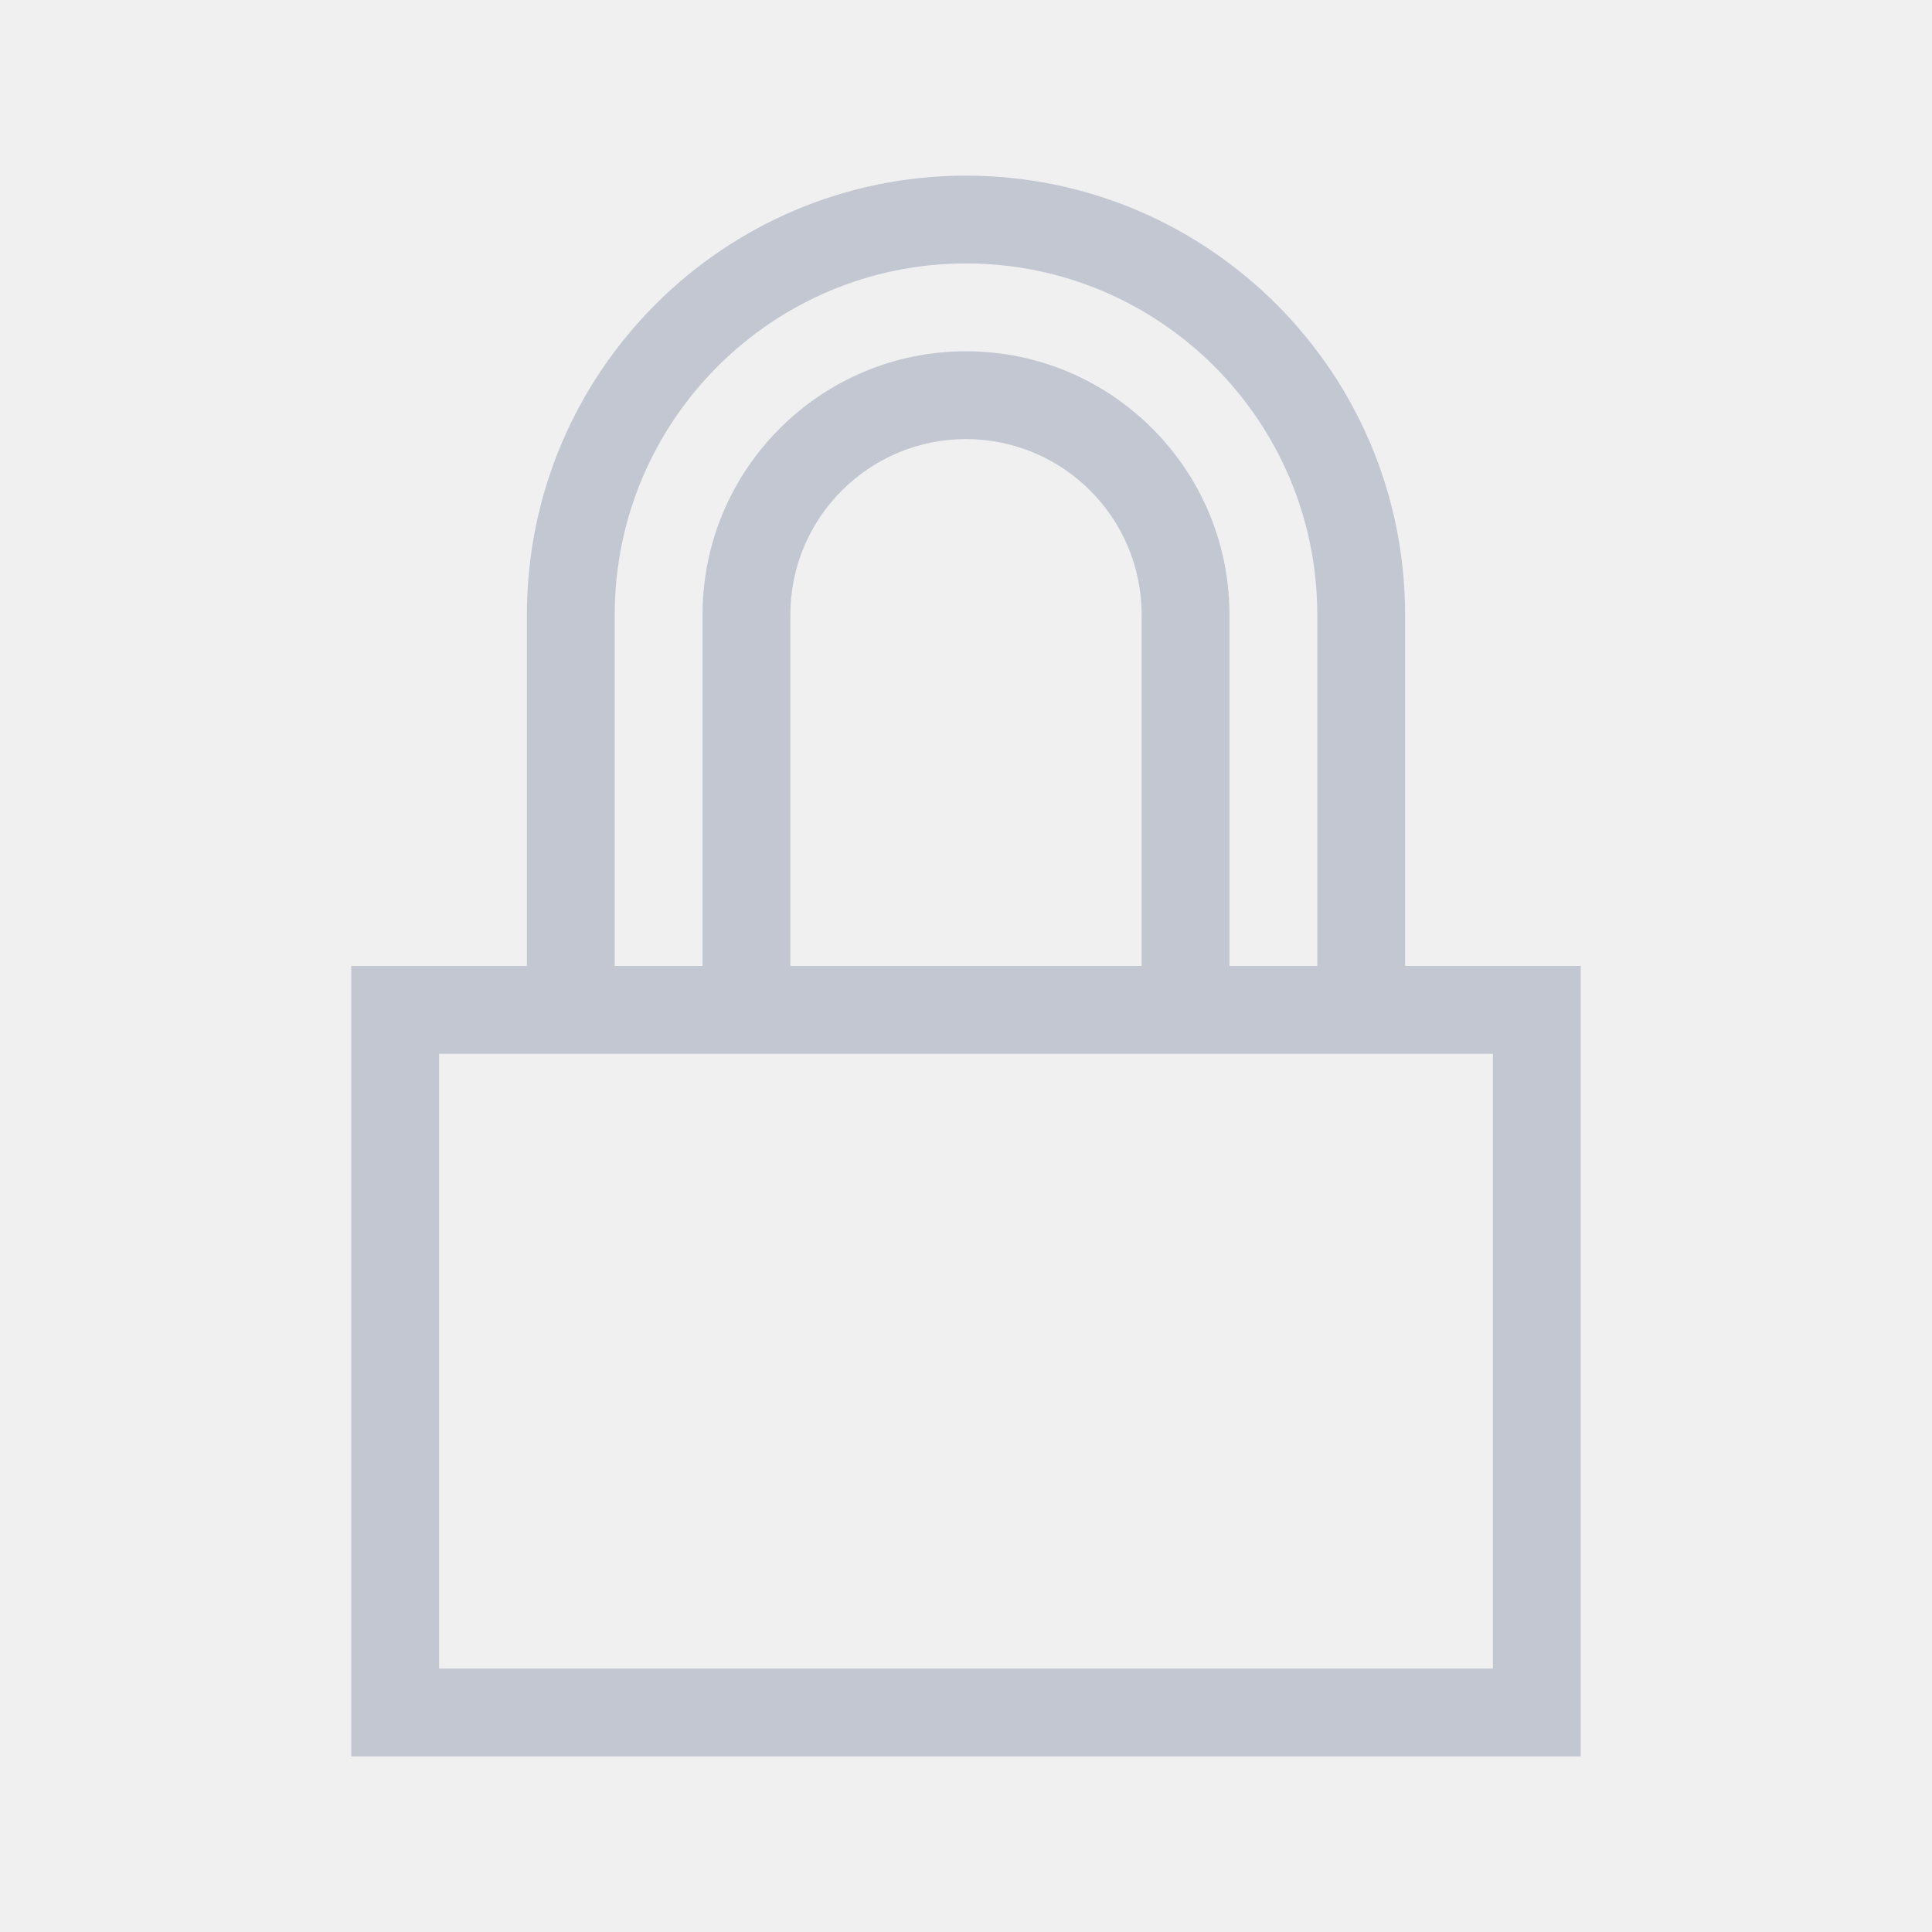
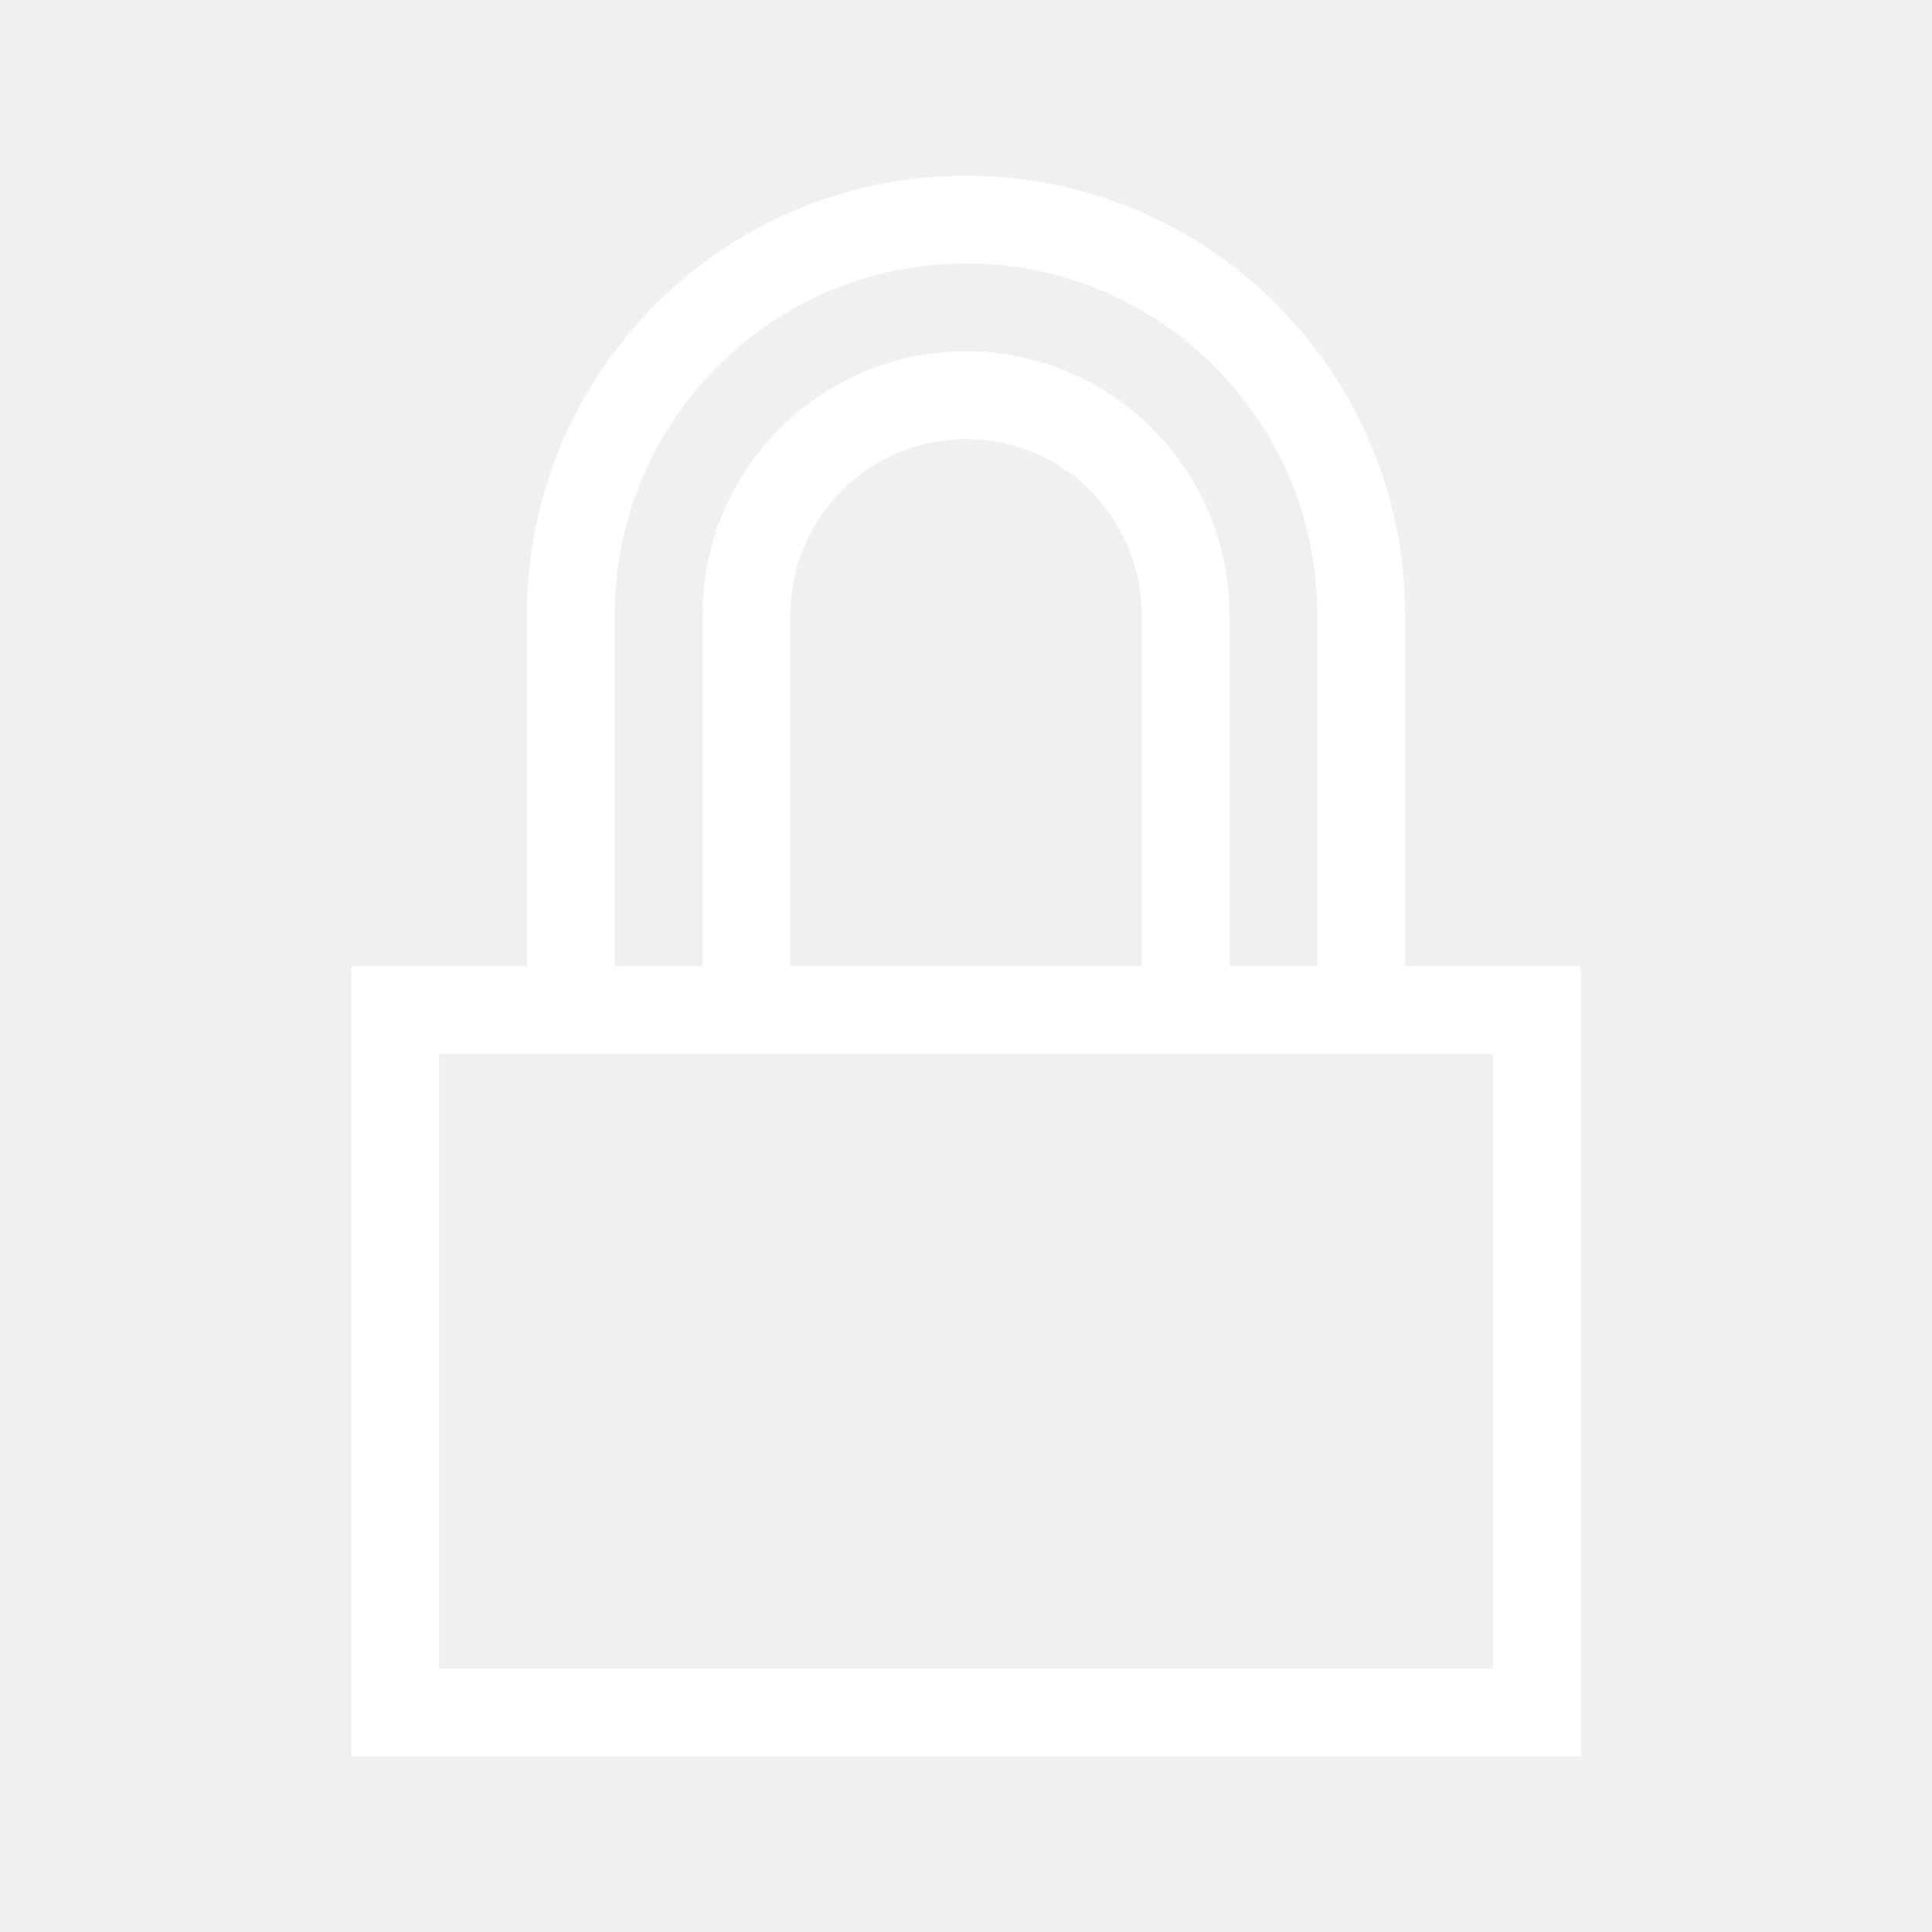
<svg xmlns="http://www.w3.org/2000/svg" width="22" height="22" id="svg3869" version="1.1" viewBox="0 0 22 22">
  <defs id="defs3871">
    <style type="text/css" id="current-color-scheme">
      .ColorScheme-Text {
        color:#31363b;
      }
      .ColorScheme-Background {
        color:#eff0f1;
      }
      .ColorScheme-Highlight {
        color:#3daee9;
      }
      .ColorScheme-ViewText {
        color:#31363b;
      }
      .ColorScheme-ViewBackground {
        color:#fcfcfc;
      }
      .ColorScheme-ViewHover {
        color:#93cee9;
      }
      .ColorScheme-ViewFocus{
        color:#3daee9;
      }
      .ColorScheme-ButtonText {
        color:#31363b;
      }
      .ColorScheme-ButtonBackground {
        color:#eff0f1;
      }
      .ColorScheme-ButtonHover {
        color:#93cee9;
      }
      .ColorScheme-ButtonFocus{
        color:#3daee9;
      }
      </style>
  </defs>
  <g id="layer1" transform="translate(-326,-534.3622)">
    <g style="clip-rule:evenodd;fill-rule:evenodd;stroke-linejoin:round;stroke-miterlimit:1.414" id="kgpg" transform="translate(326,534.3622)">
-       <path id="path2-8" style="fill:#C3C7D1" d="m 4,11 h 14 v 9 H 4 Z m 13,8 V 12 H 5 v 7 z M 9,11 H 8 V 7 c 0,-1.656 1.344,-3 3,-3 1.656,0 3,1.344 3,3 v 4 H 13 V 7 C 13,5.896 12.104,5 11,5 9.896,5 9,5.896 9,7 Z M 7,11 H 6 V 7 c 0,-2.76 2.24,-5 5,-5 2.76,0 5,2.24 5,5 v 4 H 15 V 7 C 15,4.792 13.208,3 11,3 8.792,3 7,4.792 7,7 Z" />
+       <path id="path2-8" style="fill:#ffffff" d="m 4,11 h 14 v 9 H 4 Z m 13,8 V 12 H 5 v 7 z M 9,11 H 8 V 7 c 0,-1.656 1.344,-3 3,-3 1.656,0 3,1.344 3,3 v 4 H 13 V 7 C 13,5.896 12.104,5 11,5 9.896,5 9,5.896 9,7 Z M 7,11 H 6 V 7 c 0,-2.76 2.24,-5 5,-5 2.76,0 5,2.24 5,5 v 4 H 15 V 7 C 15,4.792 13.208,3 11,3 8.792,3 7,4.792 7,7 Z" />
      <rect ry="1.168" y="0" x="0" height="22" width="22" id="rect817" style="fill:#ffff00;fill-opacity:0;stroke-width:1.16;stroke-miterlimit:1.414;stroke-dasharray:none" />
+     </g>
+     <g id="16-16-kgpg">
+       <rect y="540.362" x="348" height="16" width="16" id="rect819" style="clip-rule:evenodd;fill:#ffffff;fill-opacity:0;fill-rule:evenodd;stroke-width:1.063;stroke-linejoin:round;stroke-miterlimit:1.414" />
+       <path id="rect831" transform="translate(348,540.3622)" d="M 8,1 C 5.784,1 4,2.784 4,5 V 8 H 2 v 7 H 14 V 8 H 12 V 5 C 12,2.784 10.216,1 8,1 Z m 0,1 c 1.662,0 3,1.338 3,3 V 8 H 10 V 5 C 10,3.892 9.108,3 8,3 6.892,3 6,3.892 6,5 V 8 H 5 V 5 C 5,3.338 6.338,2 8,2 Z M 8,4 C 8.554,4 9,4.446 9,5 V 8 H 7 V 5 C 7,4.446 7.446,4 8,4 Z M 3,9 h 1 1 6 1 1 v 5 H 3 Z" style="opacity:1;fill:#ffffff;fill-opacity:1;stroke-linecap:square" />
    </g>
  </g>
</svg>
